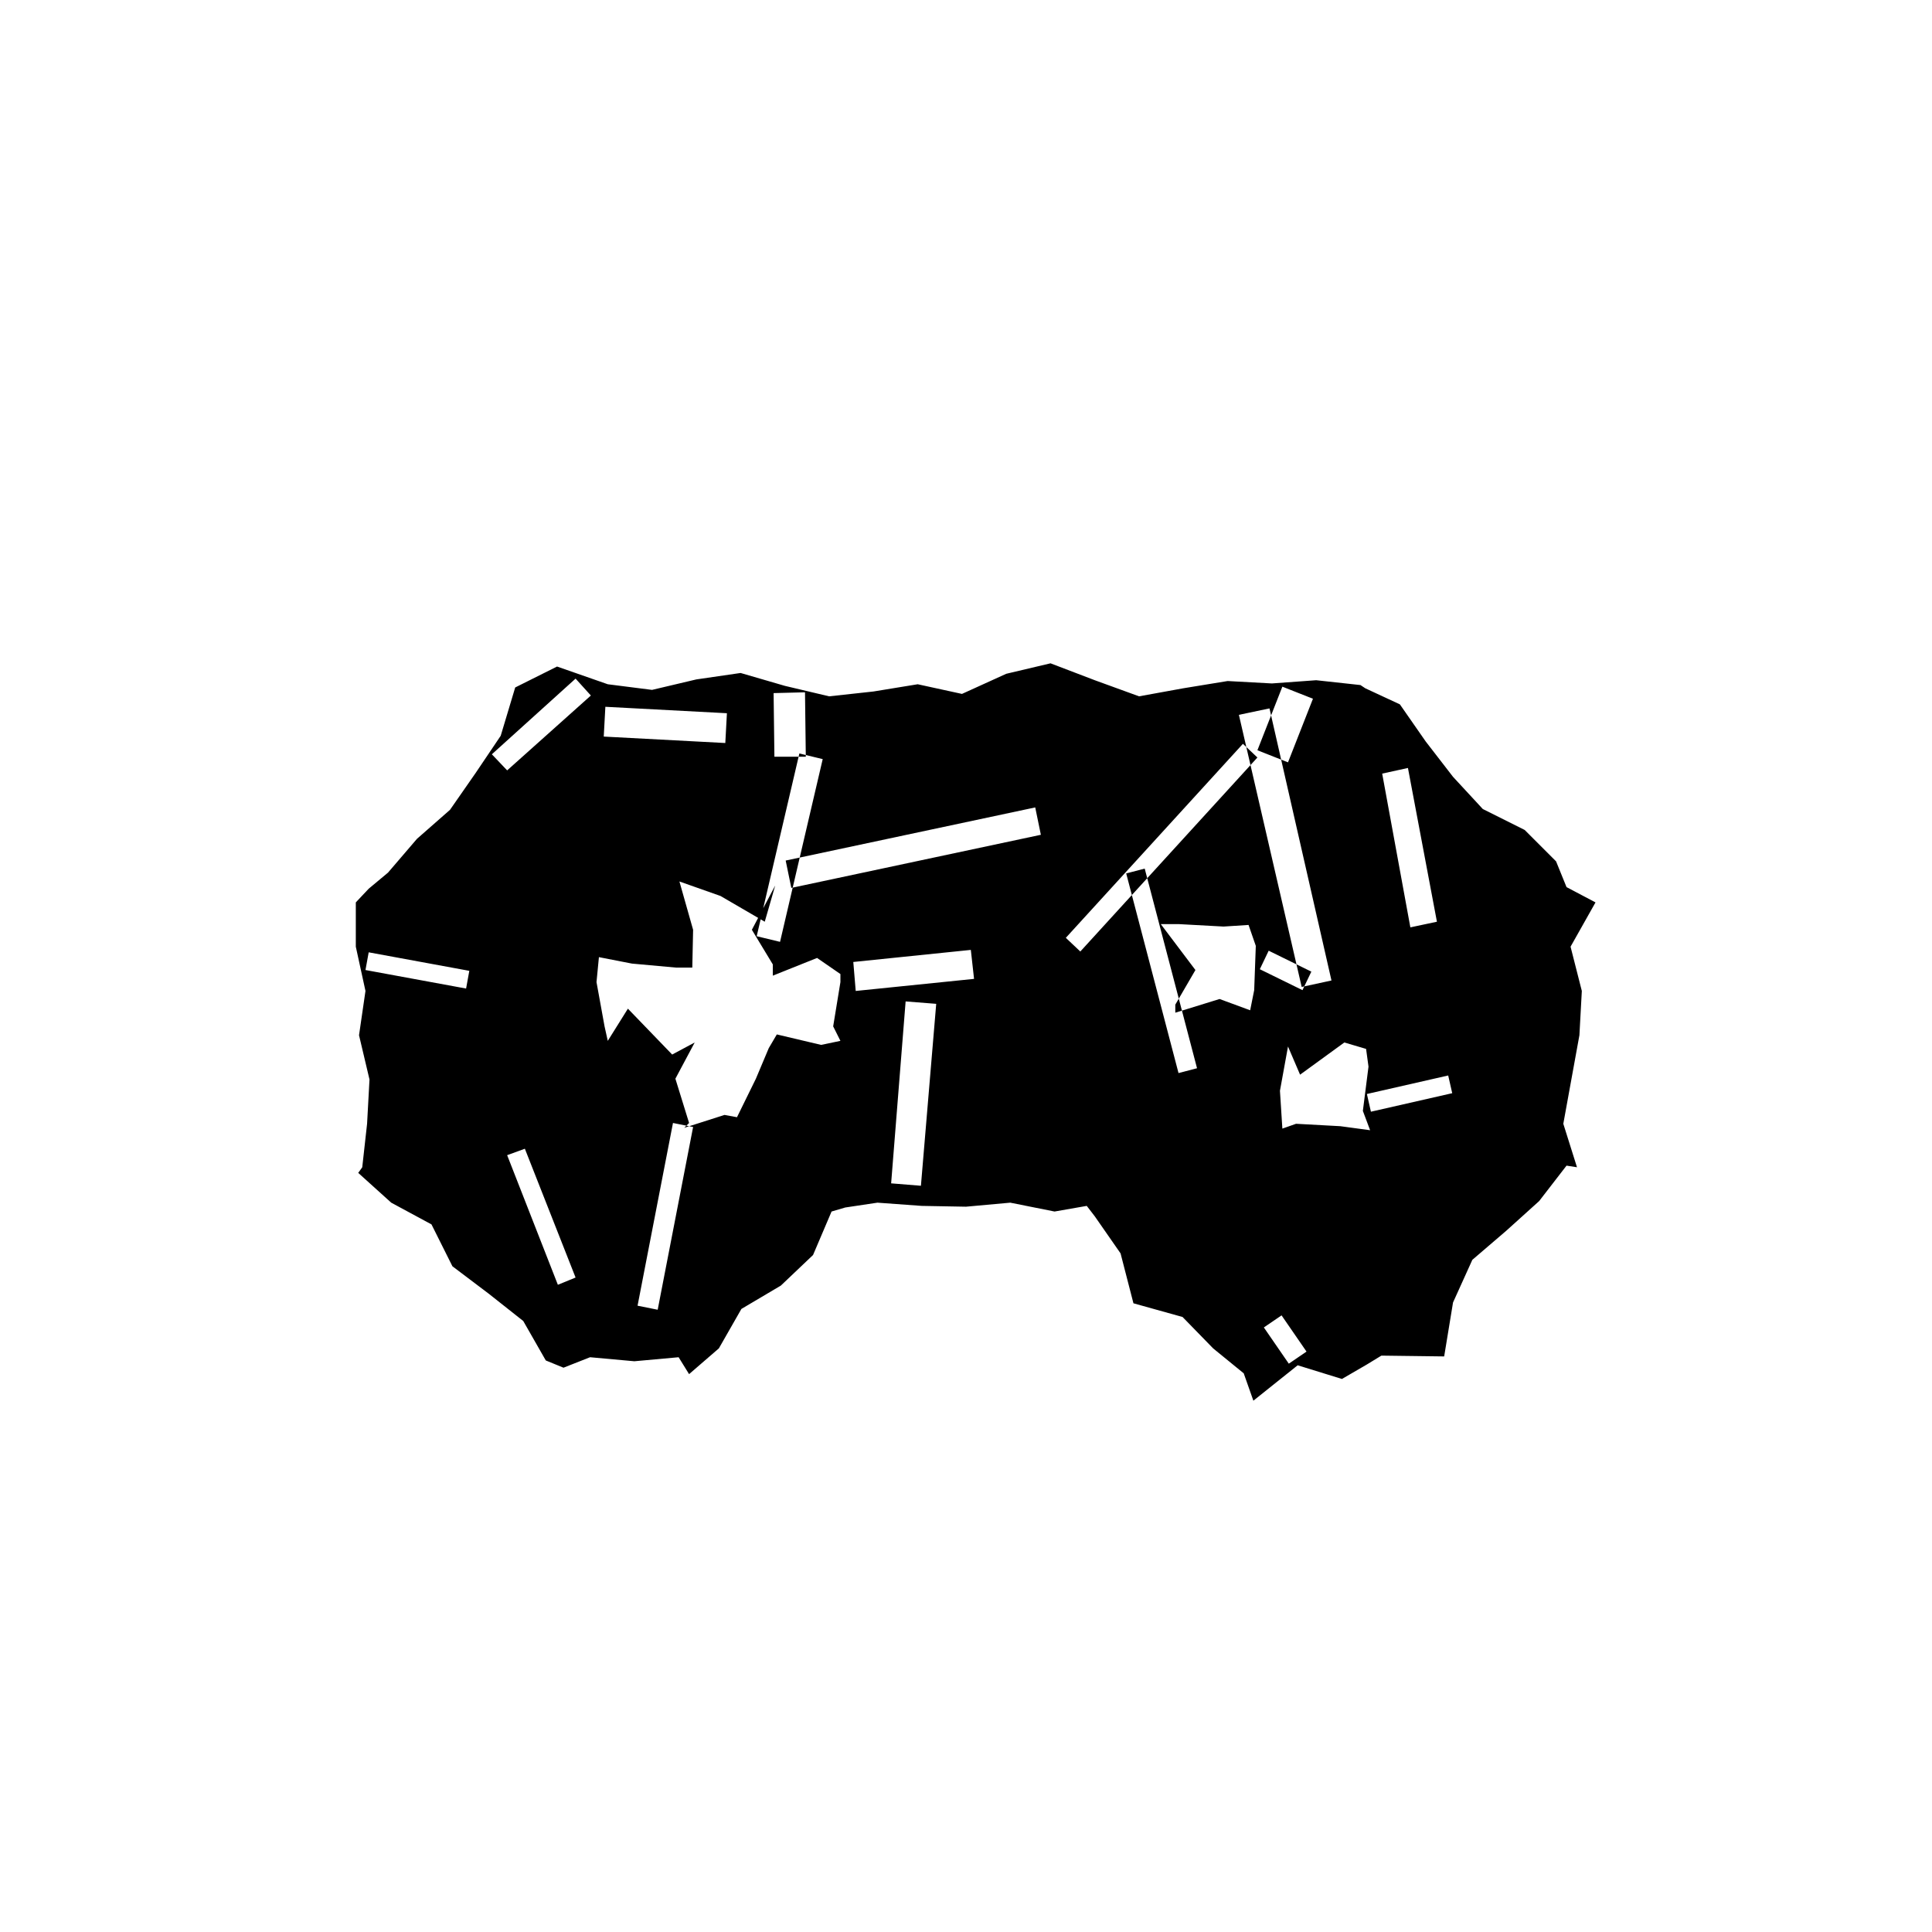
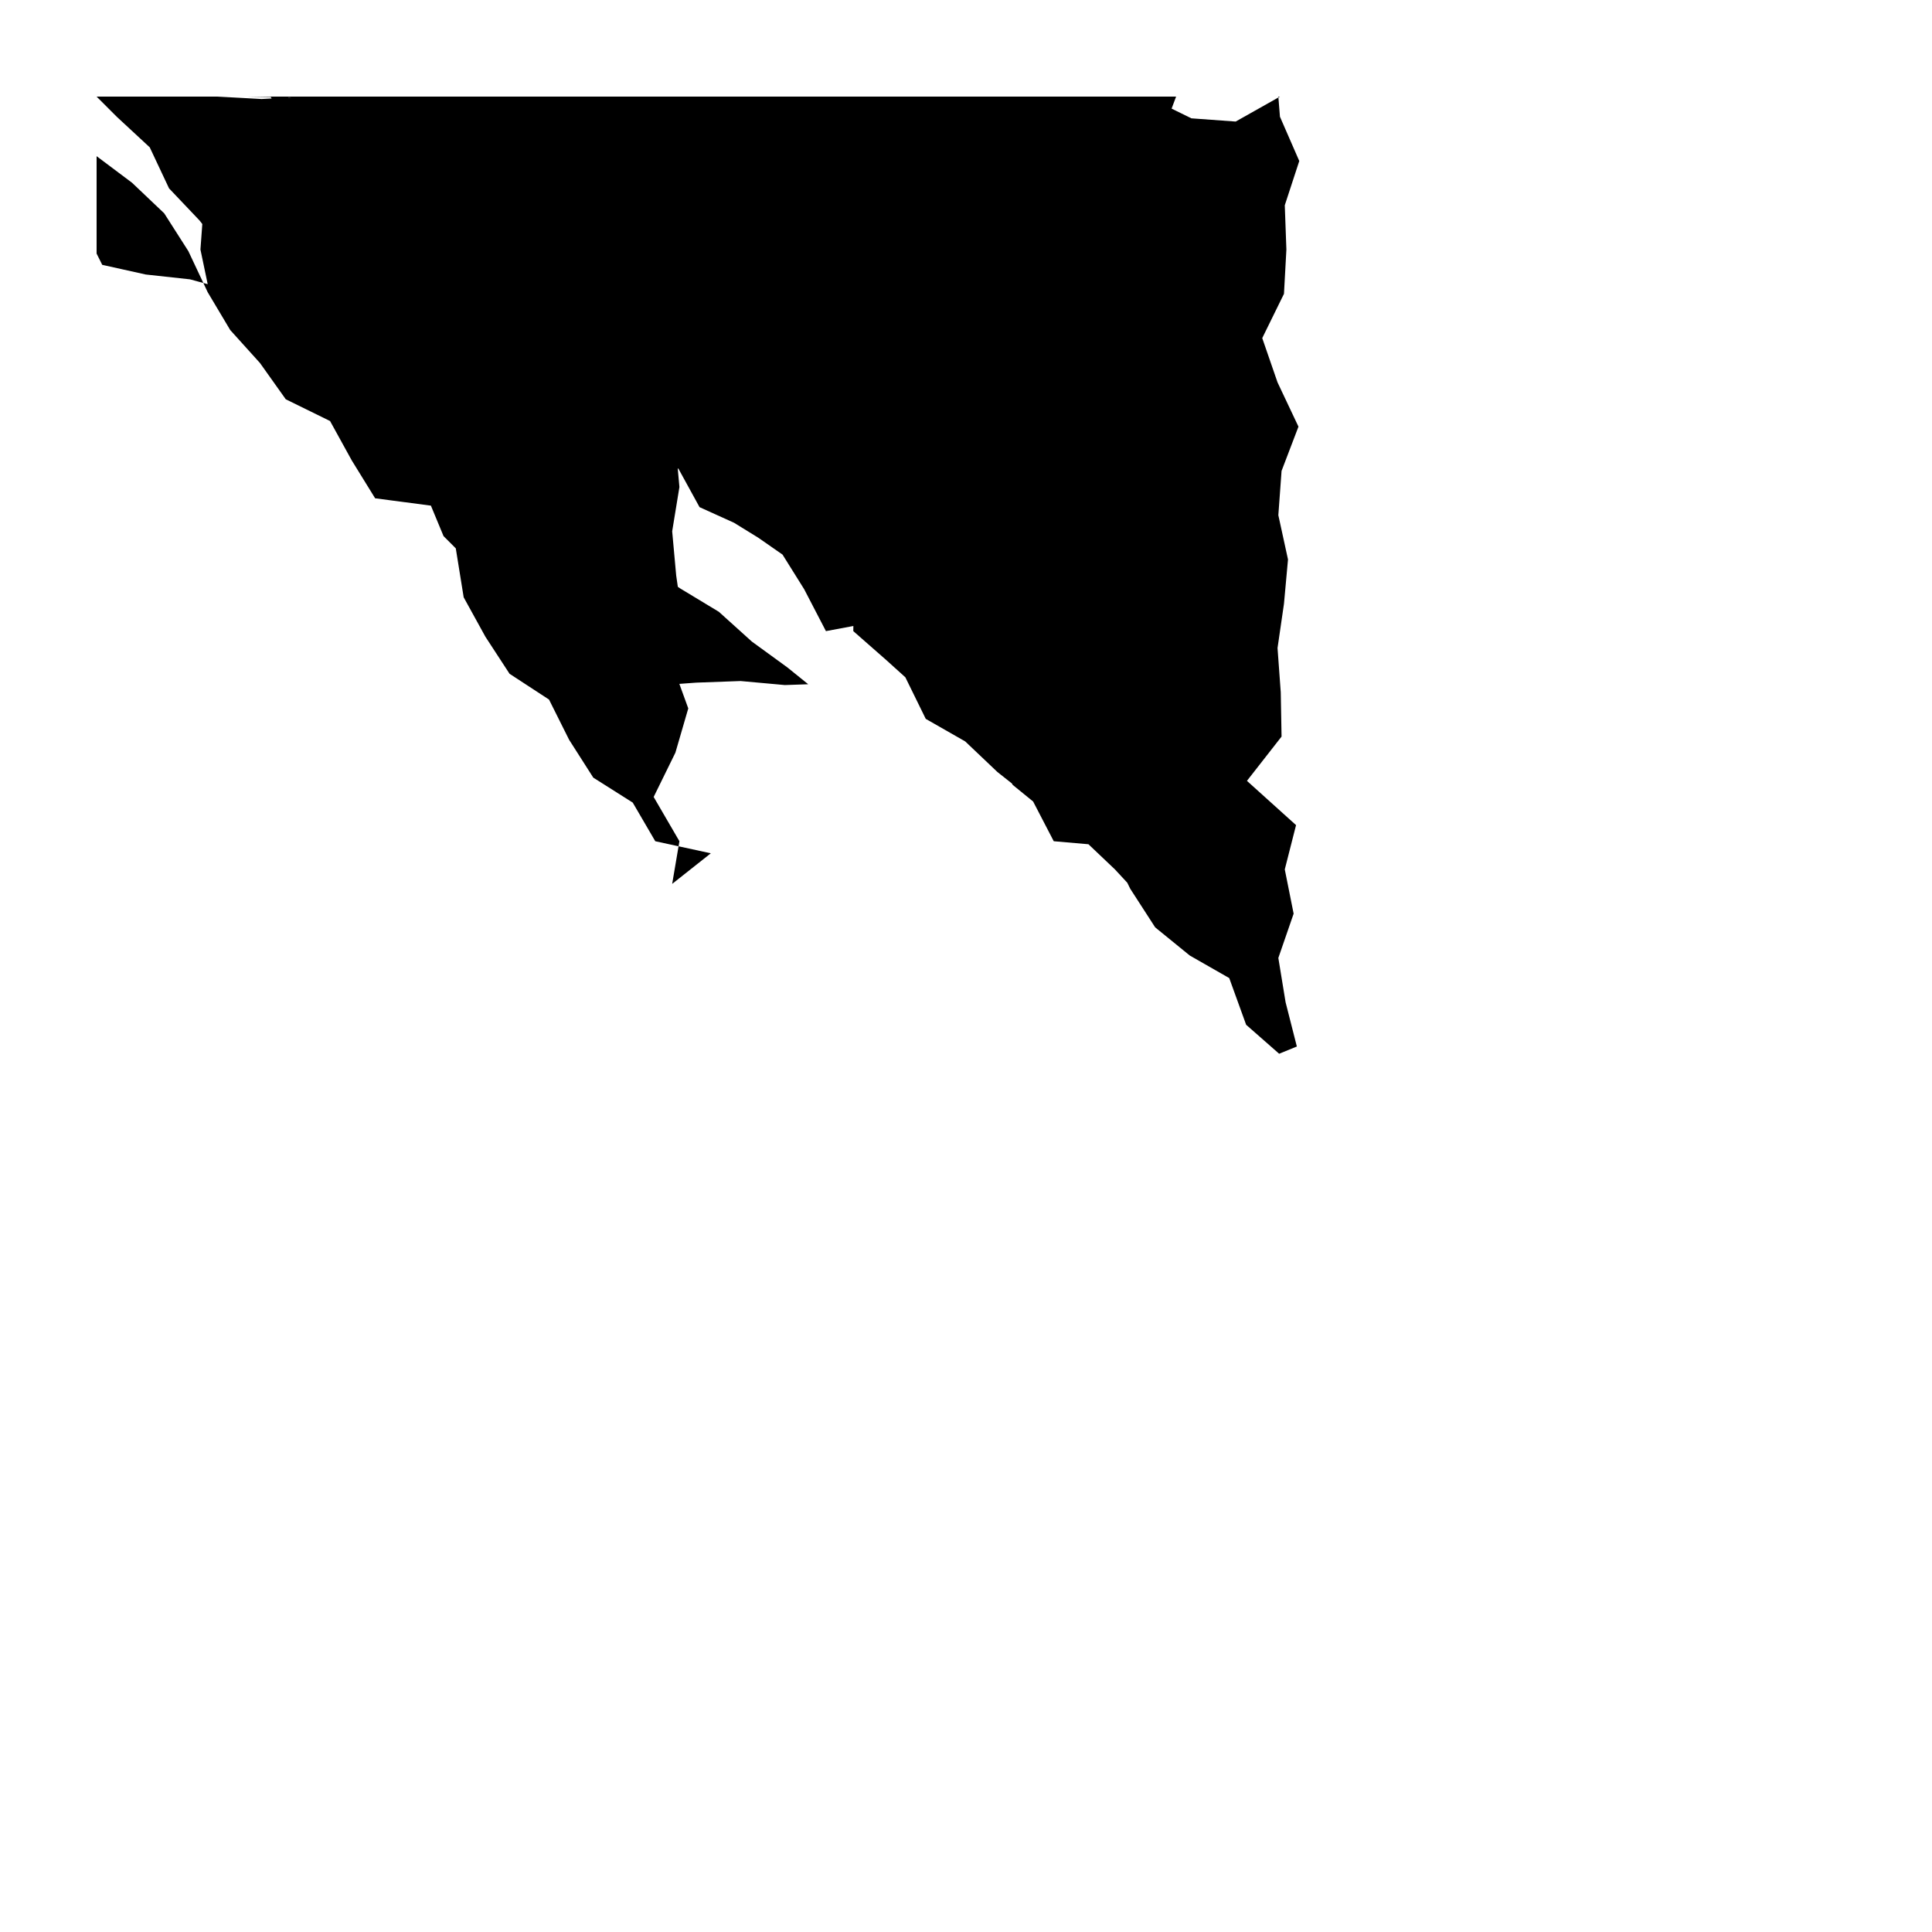
<svg xmlns="http://www.w3.org/2000/svg" viewBox="0 0 24 24" fill="currentColor" stroke="none">
-   <path d="M6.92 8.28L7.55 8.5L8.1 8.57L8.65 8.44L9.2 8.36L9.75 8.52L10.3 8.65L10.85 8.59L11.4 8.5L11.95 8.62L12.5 8.37L13.05 8.24L13.6 8.45L14.15 8.65L14.7 8.55L15.25 8.46L15.8 8.49L16.35 8.45L16.9 8.51L16.96 8.55L17.39 8.75L17.71 9.21L18.05 9.65L18.42 10.05L18.94 10.31L19.33 10.7L19.46 11.02L19.82 11.21L19.51 11.76L19.65 12.31L19.62 12.86L19.52 13.41L19.42 13.96L19.59 14.5L19.46 14.48L19.12 14.92L18.71 15.29L18.29 15.65L18.05 16.18L17.94 16.85L17.16 16.84L16.98 16.95L16.67 17.13L16.12 16.96L15.57 17.4L15.45 17.06L15.07 16.75L14.69 16.36L14.08 16.19L13.92 15.57L13.6 15.11L13.5 14.98L13.1 15.05L12.55 14.94L12 14.99L11.45 14.98L10.9 14.94L10.5 15L10.33 15.05L10.1 15.59L9.7 15.97L9.21 16.26L8.93 16.75L8.56 17.07L8.43 16.86L7.88 16.91L7.33 16.86L7 16.99L6.78 16.9L6.5 16.41L6.07 16.07L5.62 15.73L5.36 15.21L4.86 14.94L4.45 14.57L4.5 14.5L4.56 13.96L4.59 13.41L4.46 12.86L4.54 12.31L4.42 11.76L4.42 11.21L4.58 11.04L4.82 10.84L5.18 10.42L5.59 10.06L5.91 9.6L6.22 9.14L6.4 8.54ZM8.44 10.95L8.61 11.55L8.6 12.02L8.4 12.02L7.85 11.97L7.44 11.89L7.41 12.2L7.51 12.75L7.55 12.93L7.8 12.53L8.35 13.1L8.63 12.95L8.39 13.4L8.56 13.95L8.5 14.01L9 13.85L9.49 13.94L9.12 13.95L9.39 13.4L9.55 13.02L9.65 12.85L10.2 12.98L10.44 12.93L10.35 12.75L10.44 12.2L10.44 12.1L10.15 11.9L9.6 12.12L9.6 11.98L9.34 11.55L9.63 11L9.5 11.45L8.95 11.13ZM14.42 11.48L14.85 12.05L14.6 12.48L14.6 12.58L15.15 12.41L15.53 12.55L15.58 12.3L15.6 11.75L15.51 11.49L15.2 11.51L14.65 11.48ZM16 13L15.9 13.55L15.93 14.02L16.1 13.96L16.65 13.99L17.02 14.04L16.93 13.8L17 13.25L16.97 13.03L16.7 12.95L16.15 13.35ZM4.54 12.05L5.79 12.28L5.83 12.06L4.58 11.83ZM7.15 8.43L6.11 9.37L6.3 9.57L7.34 8.64ZM9.93 9.36L9.4 11.63L9.69 11.7L10.22 9.43ZM15.44 9.24L13.24 11.65L13.42 11.82L15.62 9.41ZM9.61 8.61L9.62 9.4L10.01 9.4L10 8.6ZM6.3 14.35L6.93 15.96L7.15 15.87L6.52 14.27ZM15.7 16.49L16.01 16.94L16.23 16.79L15.92 16.34ZM12.86 10.03L9.76 10.69L9.83 11.03L12.93 10.37ZM12.06 11.8L10.6 11.95L10.63 12.31L12.1 12.16ZM15.65 12.04L16.18 12.3L16.29 12.07L15.76 11.81ZM17.17 9.61L17.52 11.52L17.85 11.45L17.49 9.54ZM7.5 9.15L9.01 9.23L9.03 8.86L7.52 8.78ZM15.93 8.53L15.62 9.32L16 9.47L16.31 8.68ZM13.99 10.85L14.64 13.33L14.87 13.27L14.22 10.79ZM8.36 13.95L7.92 16.22L8.17 16.27L8.61 14ZM11.25 12.44L11.07 14.7L11.44 14.73L11.63 12.47ZM15.39 8.88L16.17 12.26L16.54 12.18L15.77 8.8ZM17.99 13.36L16.98 13.59L17.03 13.81L18.04 13.58Z" />
+   <path d="M7.01 8.43L7.55 8.5L8.1 8.52L8.65 8.48L9.2 8.46L9.75 8.51L10.04 8.5L9.78 8.29L9.34 7.97L8.93 7.6L8.45 7.31L8 7L7.61 6.61L7.22 6.22L6.77 5.9L6.32 5.57L5.9 5.22L5.46 4.89L5.04 4.53L4.62 4.18L4.16 3.87L3.75 3.5L3.34 3.14L2.91 2.79L2.49 2.52L2.53 2.55L2.49 3.1L2.58 3.53L2.36 3.47L1.81 3.41L1.27 3.29L1.2 3.15L1.2 3.02L1.2 2.96L1.2 2.81L1.2 2.72L1.2 2.61L1.2 2.49L1.2 2.46L1.2 2.34L1.2 2.5L1.2 2.4L1.2 1.86L1.2 1.31L1.2 1.2L1.2 1.2L1.2 1.2L1.2 1.2L1.2 1.2L1.2 1.2L1.2 1.2L1.2 1.2L1.2 1.2L1.2 1.2L1.2 1.2L1.2 1.2L1.2 1.2L1.2 1.2L1.2 1.2L1.2 1.26L1.2 1.79L1.2 2.01L1.2 1.96L1.2 2L1.2 1.61L1.2 1.2L1.2 1.2L1.2 1.2L1.2 1.2L1.2 1.2L1.2 1.2L1.2 1.2L1.2 1.2L1.2 1.2L1.2 1.2L1.2 1.2L1.2 1.2L1.2 1.2L1.2 1.2L1.2 1.2L1.2 1.2L1.2 1.2L1.2 1.2L1.2 1.2L1.2 1.2L1.2 1.2L1.2 1.2L1.45 1.45L1.86 1.83L2.1 2.34L2.48 2.74L2.82 3.18L3.14 3.62L3.47 4.06L3.79 4.51L4.14 4.93L4.51 5.35L4.87 5.76L5.29 6.13L5.51 6.66L5.9 7.05L6.19 7.52L6.57 7.93L6.89 8.37ZM8.35 10.98L8.44 10.45L8.12 9.9L8.39 9.35L8.55 8.8L8.35 8.25L8.48 7.7L8.4 7.15L8.35 6.6L8.44 6.05L8.39 5.5L8.6 4.95L8.38 4.4L8.6 3.85L8.34 3.3L8.63 2.75L8.05 2.2L8.37 1.65L8.63 1.2L8.38 1.54L8.05 1.2L7.5 1.2L6.95 1.2L6.4 1.2L5.85 1.2L5.3 1.2L4.75 1.2L4.2 1.2L3.65 1.2L3.1 1.2L2.55 1.2L2 1.2L1.45 1.2L1.2 1.2L1.2 1.2L1.2 1.2L1.2 1.2L1.2 1.2L1.2 1.2L1.2 1.2L1.2 1.2L1.2 1.2L1.2 1.2L1.2 1.2L1.2 1.2L1.2 1.2L1.2 1.2L1.2 1.2L1.2 1.2L1.2 1.2L1.2 1.2L1.2 1.2L1.2 1.2L1.2 1.2L1.2 1.2L1.2 1.2L1.2 1.2L1.2 1.43L1.2 1.94L1.64 2.27L2.04 2.65L2.34 3.12L2.58 3.63L2.86 4.1L3.23 4.51L3.55 4.96L4.1 5.23L4.37 5.72L4.66 6.19L5.42 6.29L5.66 6.8L5.76 7.42L6.03 7.91L6.33 8.37L6.82 8.69L7.07 9.19L7.37 9.66L7.86 9.97L8.14 10.45L8.83 10.6ZM14.56 11.56L14.6 10.95L14.65 10.4L14.37 9.85L14.53 9.3L14.39 8.75L14.55 8.2L14.52 7.65L14.35 7.1L14.38 6.55L14.64 6L14.47 5.45L14.51 4.9L14.52 4.35L14.52 3.8L14.48 3.25L14.59 2.7L14.59 2.15L14.46 1.6L14.61 1.2L14.51 1.2L14 1.2L13.45 1.2L12.9 1.2L12.35 1.2L11.8 1.2L11.25 1.2L10.7 1.2L10.15 1.2L9.6 1.2L9.05 1.2L8.5 1.2L7.95 1.2L7.4 1.2L6.85 1.2L6.3 1.2L5.75 1.2L5.2 1.2L4.65 1.2L4.1 1.38L3.55 1.2L3 1.2L2.45 1.2L1.9 1.2L1.35 1.2L1.2 1.2L1.2 1.2L1.2 1.2L1.2 1.2L1.2 1.2L1.2 1.2L1.35 1.2L1.66 1.2L2 1.2L2.4 1.2L2.9 1.2L3.36 1.2L3.62 1.62L4.19 1.82L4.62 2.15L4.95 2.61L5.39 2.94L5.76 3.35L6.23 3.65L6.46 4.21L6.85 4.6L7.37 4.85L7.77 5.23L8.11 5.67L8.63 5.92L8.95 6.39L9.42 6.68L9.88 7L10.61 7.02L10.6 7.84L11.01 8.2L11.42 8.57L11.75 9.03L12.3 9.25L12.58 9.75L13.01 10.1L13.45 10.42L13.85 10.8L14.23 11.21ZM16.11 13L15.97 12.45L15.88 11.9L16.07 11.35L15.96 10.8L16.1 10.25L15.49 9.7L15.92 9.15L15.91 8.6L15.87 8.05L15.95 7.5L16 6.95L15.88 6.4L15.92 5.85L16.13 5.3L15.87 4.75L15.68 4.2L15.95 3.65L15.98 3.1L15.96 2.55L16.14 2L15.9 1.45L15.88 1.2L15.9 1.2L15.35 1.51L14.8 1.47L14.25 1.2L13.7 1.2L13.15 1.2L12.6 1.2L12.05 1.2L11.5 1.2L10.95 1.2L10.4 1.2L9.85 1.2L9.3 1.2L8.75 1.2L8.2 1.2L7.65 1.2L7.1 1.2L6.55 1.2L6 1.2L5.45 1.2L4.9 1.2L4.35 1.2L3.8 1.2L3.25 1.23L2.7 1.2L2.15 1.2L1.6 1.2L1.2 1.2L1.2 1.2L1.2 1.2L1.2 1.2L1.2 1.2L1.2 1.2L1.21 1.2L1.5 1.2L1.85 1.2L2.38 1.2L2.81 1.2L3.07 1.2L3.65 1.21L4.22 1.41L4.29 2.15L4.9 2.29L5.23 2.75L5.48 3.29L6.03 3.5L6.43 3.88L6.77 4.33L7.16 4.71L7.5 5.15L7.9 5.53L8.41 5.79L8.69 6.3L9.22 6.54L9.69 6.84L9.99 7.32L10.26 7.84L11.17 7.67L11.24 8.4L11.5 8.93L11.99 9.21L12.39 9.59L12.82 9.93L13.09 10.45L13.78 10.51L14.04 11.04L14.35 11.52L14.78 11.87L15.27 12.15L15.48 12.73L15.89 13.09Z" />
</svg>
